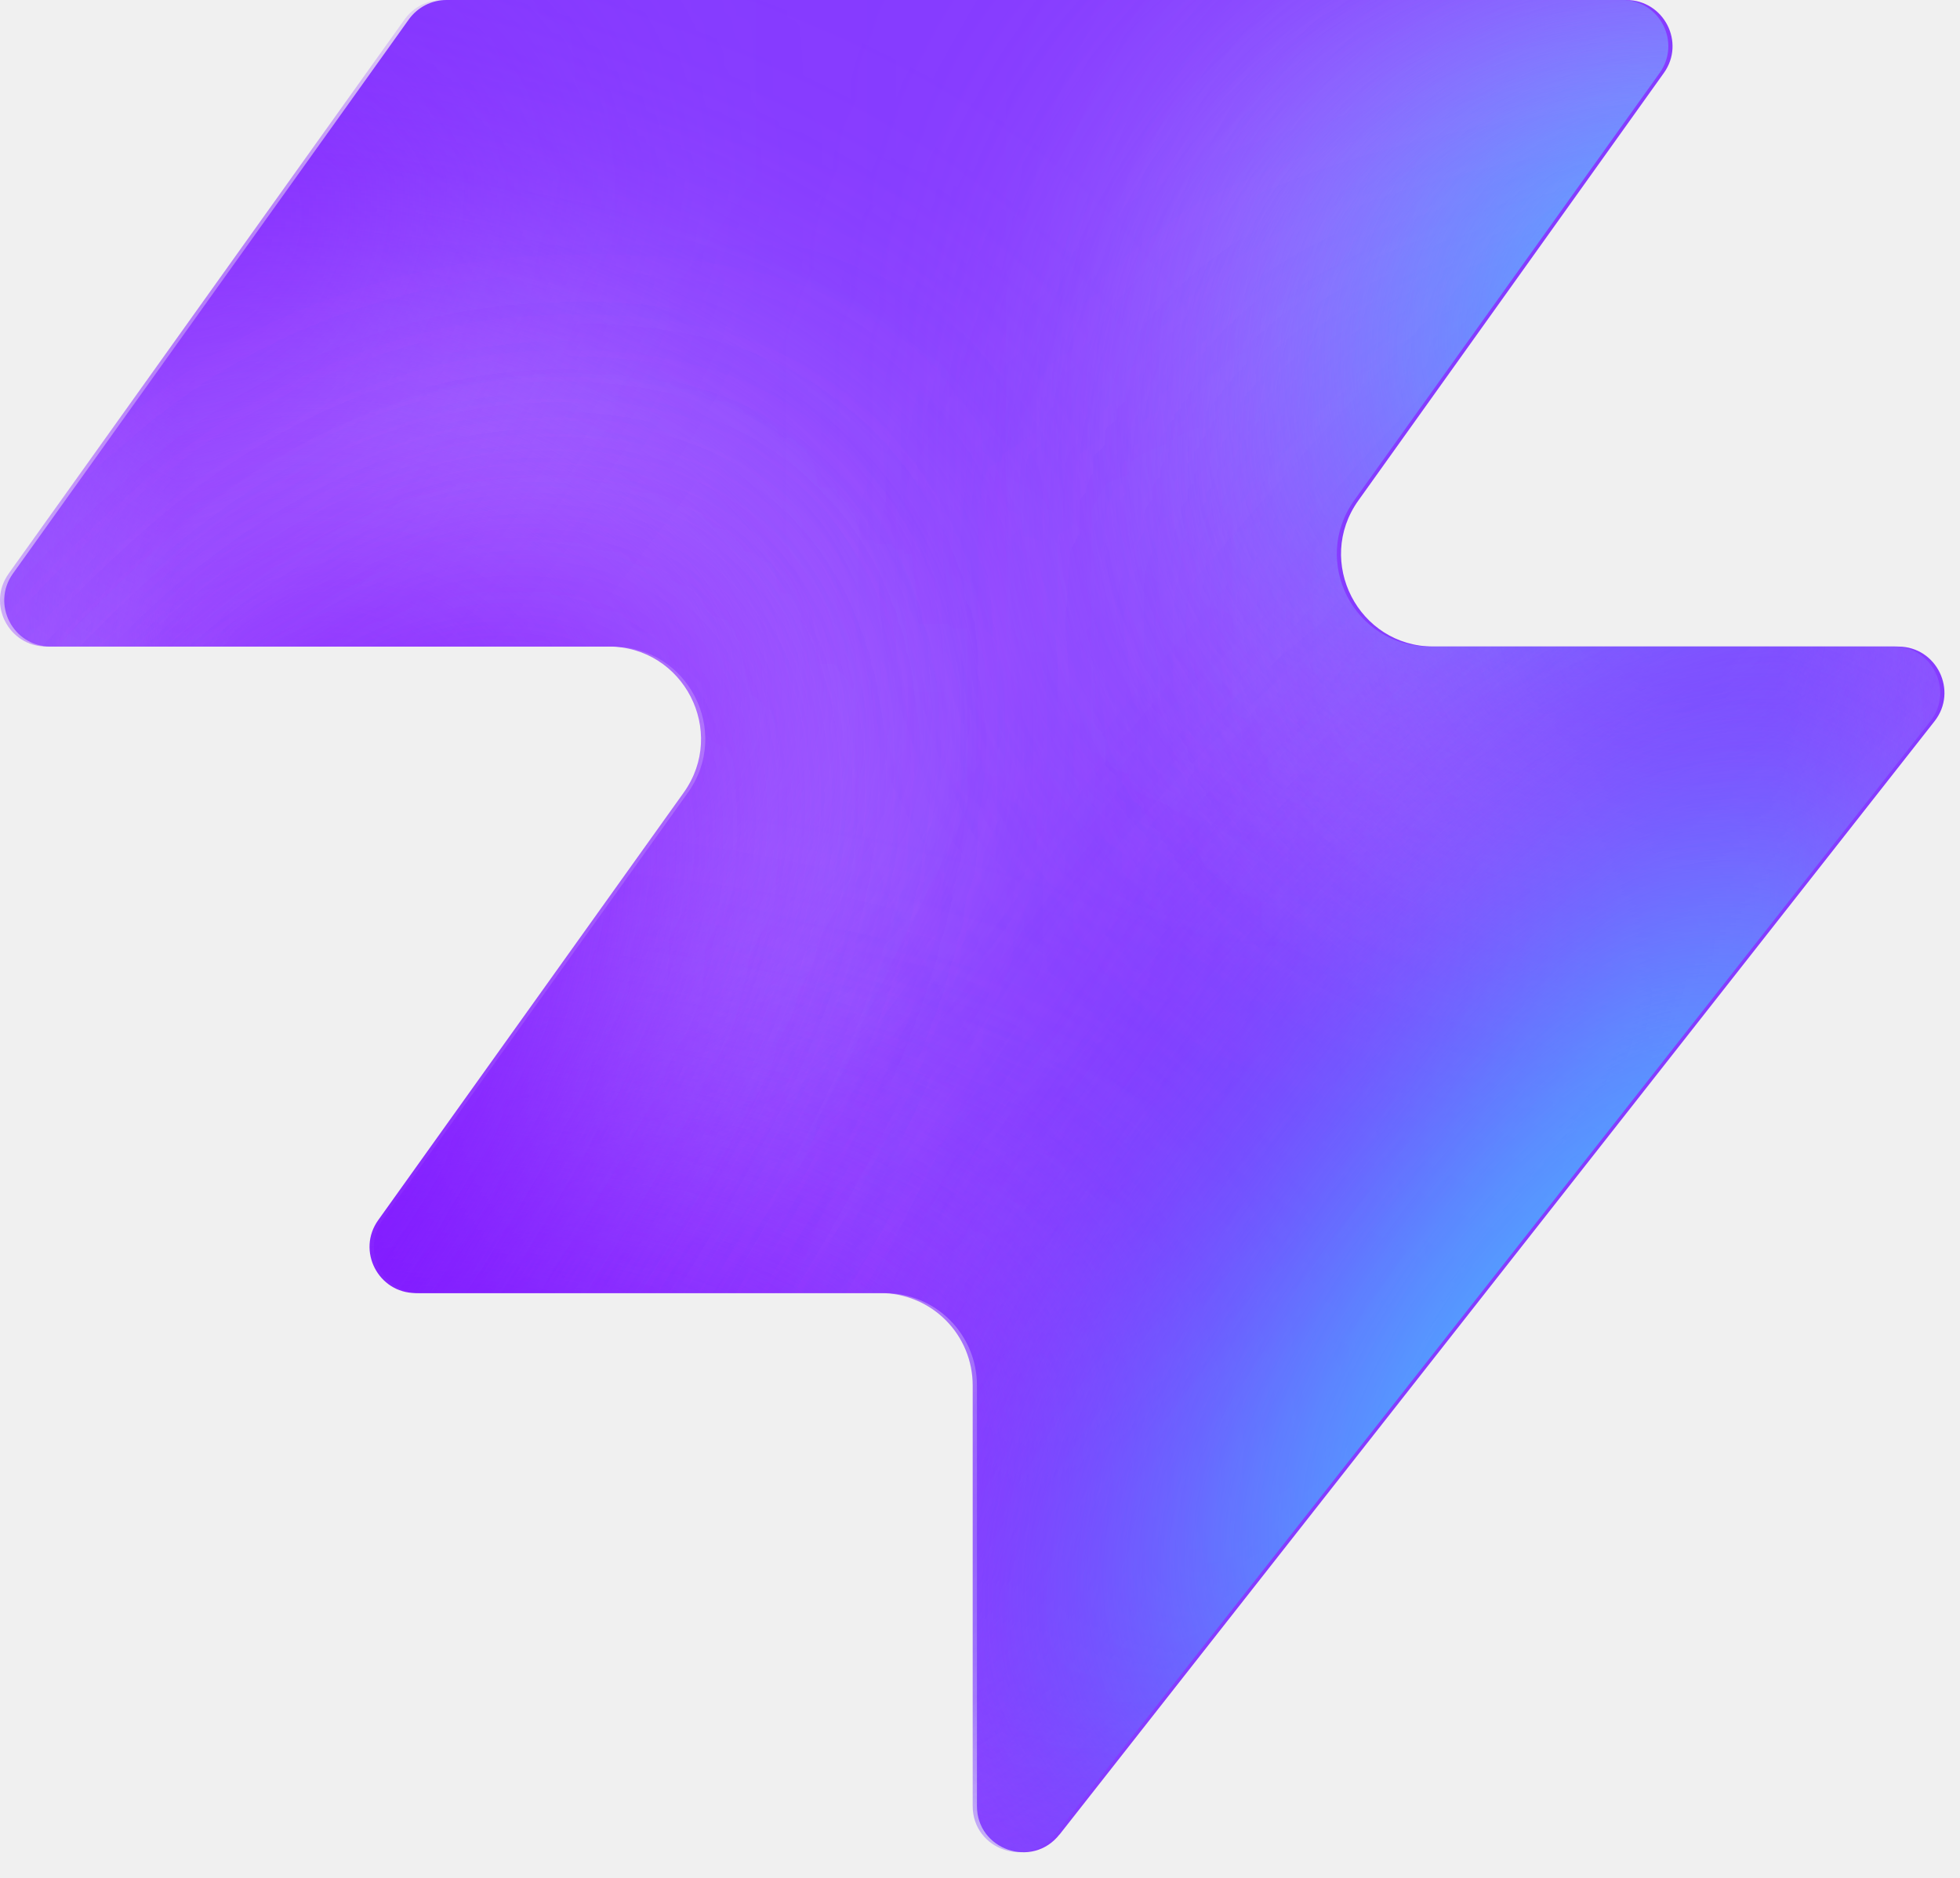
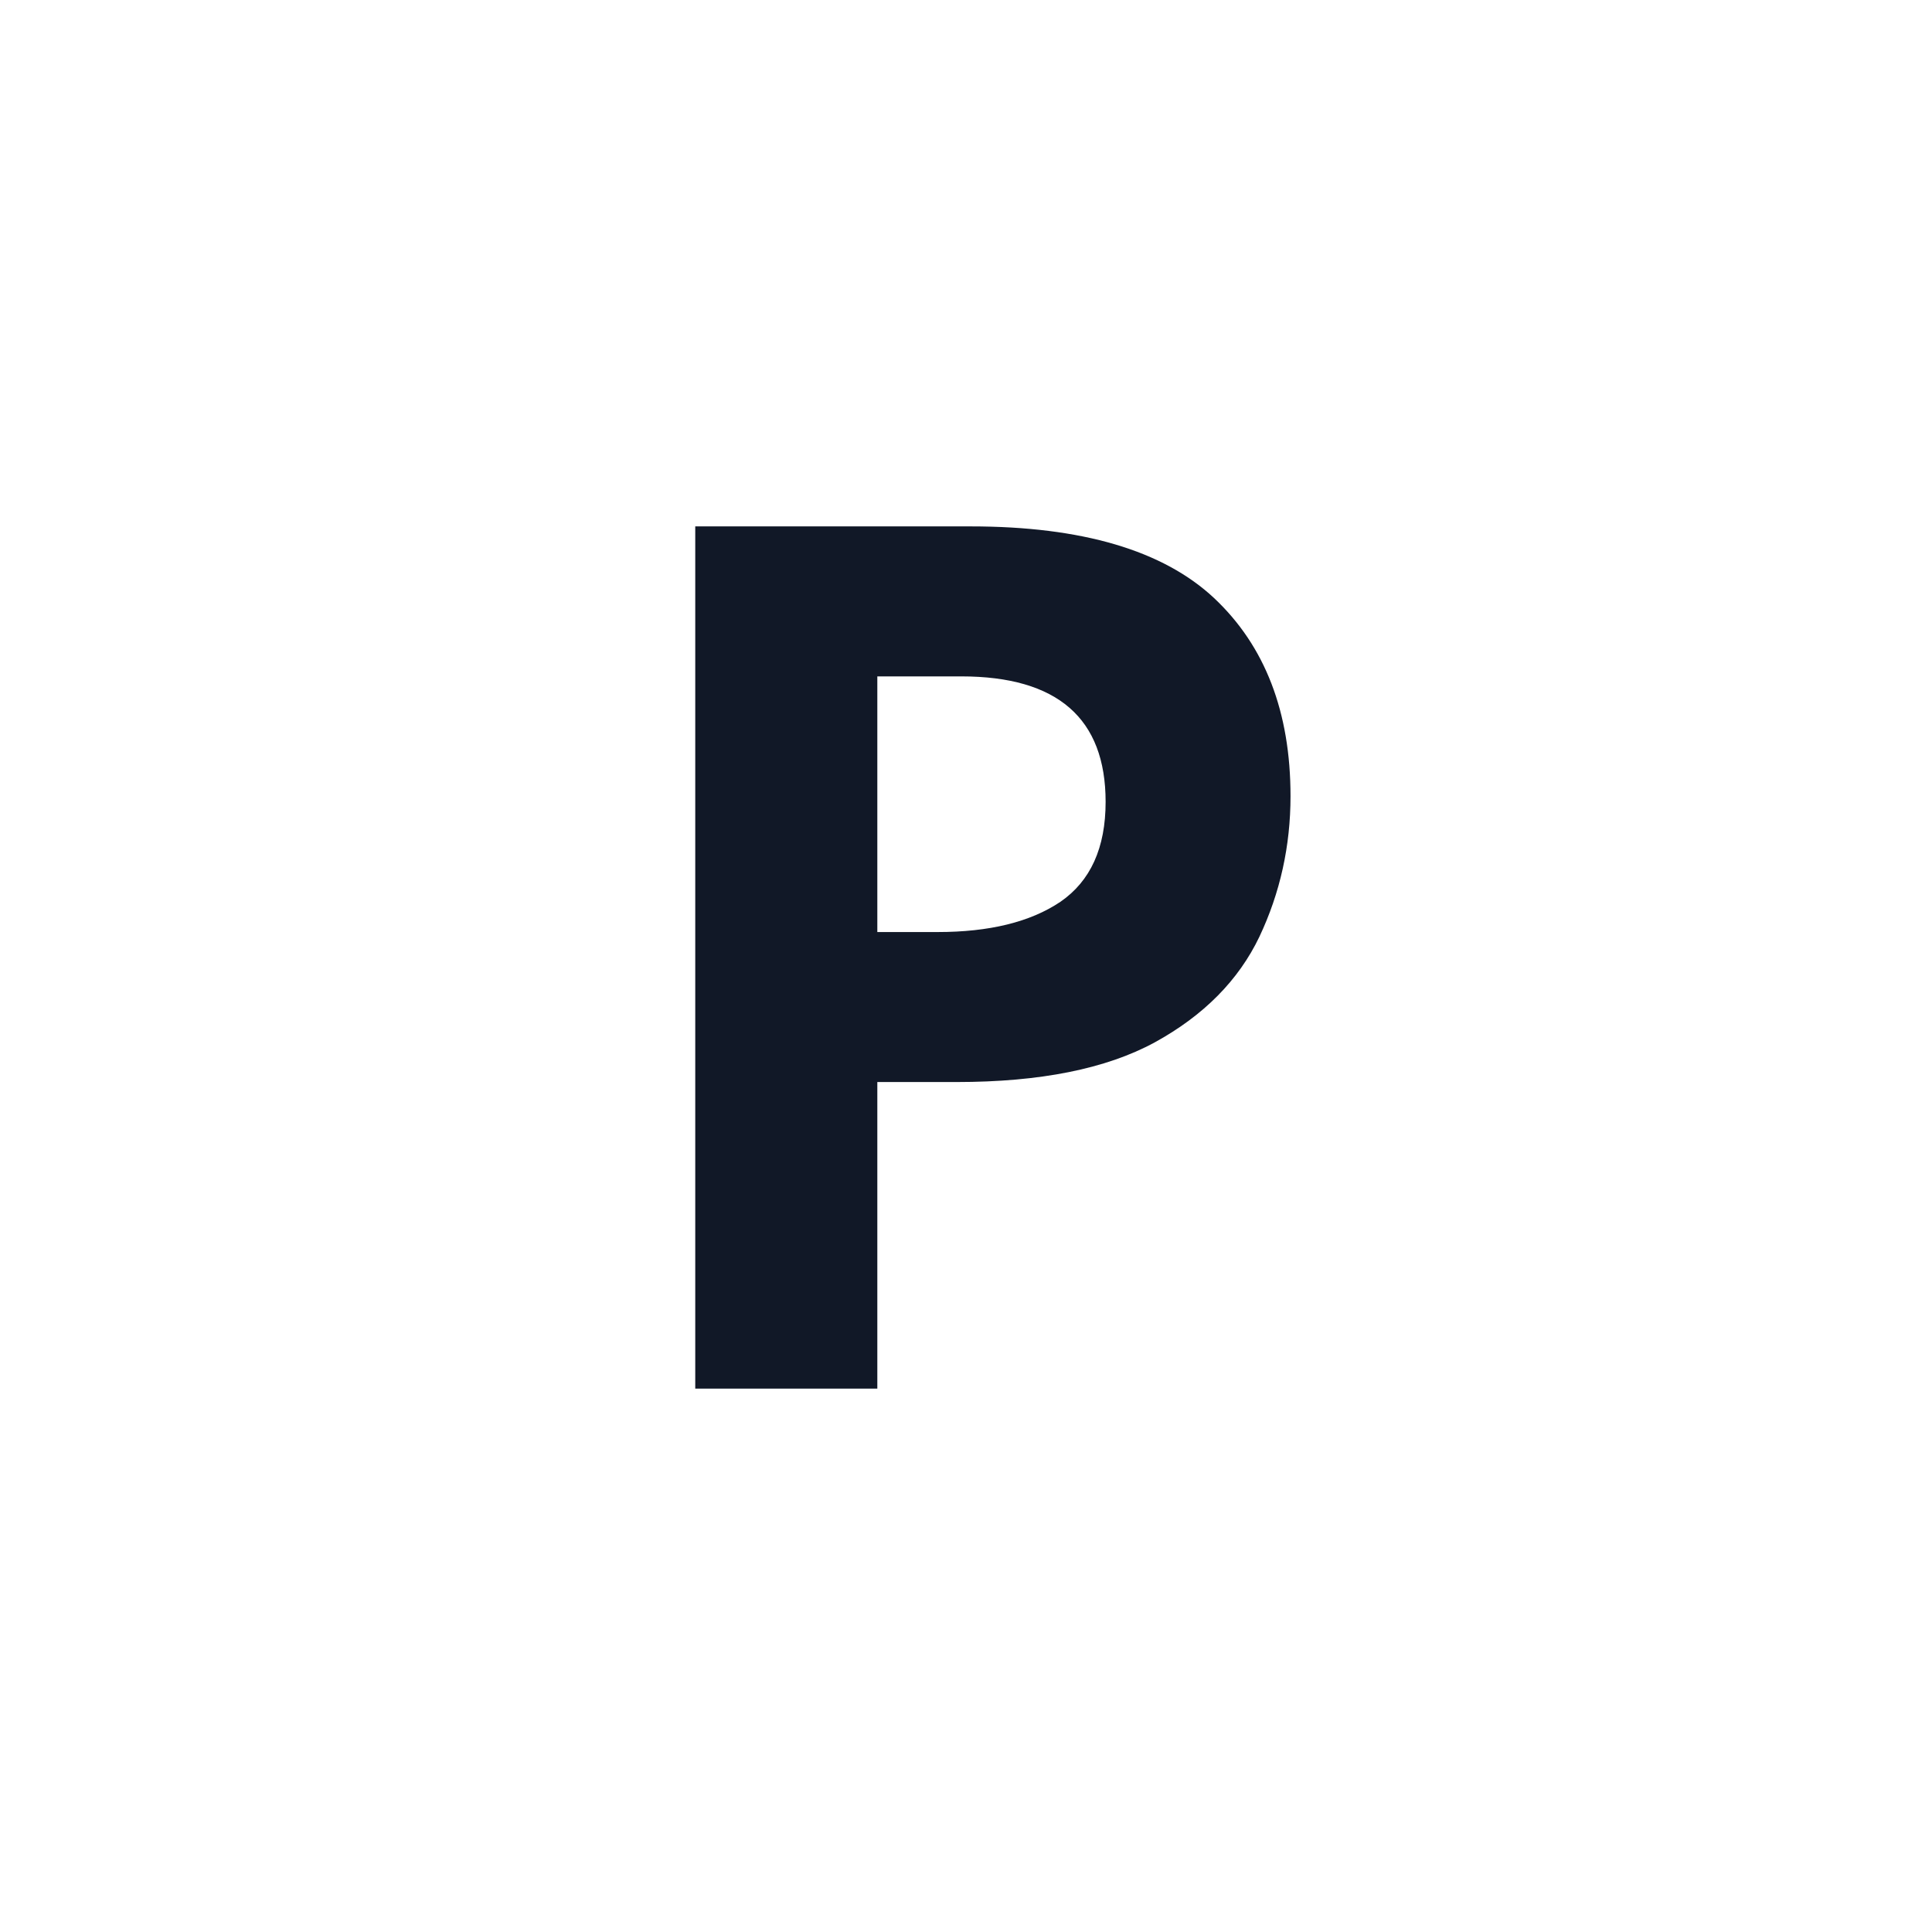
- <svg xmlns="http://www.w3.org/2000/svg" width="48" height="46" fill="none" viewBox="0 0 48 46">
-   <path fill="#863bff" d="M25.946 44.938c-.664.845-2.021.375-2.021-.698V33.937a2.26 2.26 0 0 0-2.262-2.262H10.287c-.92 0-1.456-1.04-.92-1.788l7.48-10.471c1.07-1.497 0-3.578-1.842-3.578H1.237c-.92 0-1.456-1.04-.92-1.788L10.013.474c.214-.297.556-.474.92-.474h28.894c.92 0 1.456 1.04.92 1.788l-7.48 10.471c-1.07 1.498 0 3.579 1.842 3.579h11.377c.943 0 1.473 1.088.89 1.83L25.947 44.94z" style="fill:#863bff;fill:color(display-p3 .525 .23 1);fill-opacity:1" />
-   <mask id="a" width="48" height="46" x="0" y="0" maskUnits="userSpaceOnUse" style="mask-type:alpha">
-     <path fill="#000" d="M25.842 44.938c-.664.844-2.021.375-2.021-.698V33.937a2.26 2.26 0 0 0-2.262-2.262H10.183c-.92 0-1.456-1.04-.92-1.788l7.48-10.471c1.07-1.498 0-3.579-1.842-3.579H1.133c-.92 0-1.456-1.04-.92-1.787L9.91.473c.214-.297.556-.474.92-.474h28.894c.92 0 1.456 1.04.92 1.788l-7.48 10.471c-1.07 1.498 0 3.578 1.842 3.578h11.377c.943 0 1.473 1.088.89 1.832L25.843 44.94z" style="fill:#000;fill-opacity:1" />
-   </mask>
-   <g mask="url(#a)">
-     <g filter="url(#b)">
-       <ellipse cx="5.508" cy="14.704" fill="#ede6ff" rx="5.508" ry="14.704" style="fill:#ede6ff;fill:color(display-p3 .927 .903 1);fill-opacity:1" transform="matrix(.00324 1 1 -.00324 -4.47 31.516)" />
-     </g>
-     <g filter="url(#c)">
-       <ellipse cx="10.399" cy="29.851" fill="#ede6ff" rx="10.399" ry="29.851" style="fill:#ede6ff;fill:color(display-p3 .927 .903 1);fill-opacity:1" transform="matrix(.00324 1 1 -.00324 -39.328 7.883)" />
-     </g>
-     <g filter="url(#d)">
-       <ellipse cx="5.508" cy="30.487" fill="#7e14ff" rx="5.508" ry="30.487" style="fill:#7e14ff;fill:color(display-p3 .492 .077 1);fill-opacity:1" transform="rotate(89.814 -25.913 -14.639)scale(1 -1)" />
-     </g>
-     <g filter="url(#e)">
-       <ellipse cx="5.508" cy="30.599" fill="#7e14ff" rx="5.508" ry="30.599" style="fill:#7e14ff;fill:color(display-p3 .492 .077 1);fill-opacity:1" transform="rotate(89.814 -32.644 -3.334)scale(1 -1)" />
-     </g>
-     <g filter="url(#f)">
-       <ellipse cx="5.508" cy="30.599" fill="#7e14ff" rx="5.508" ry="30.599" style="fill:#7e14ff;fill:color(display-p3 .492 .077 1);fill-opacity:1" transform="matrix(.00324 1 1 -.00324 -34.34 30.47)" />
-     </g>
-     <g filter="url(#g)">
-       <ellipse cx="14.072" cy="22.078" fill="#ede6ff" rx="14.072" ry="22.078" style="fill:#ede6ff;fill:color(display-p3 .927 .903 1);fill-opacity:1" transform="rotate(93.35 24.506 48.493)scale(-1 1)" />
-     </g>
-     <g filter="url(#h)">
-       <ellipse cx="3.47" cy="21.501" fill="#7e14ff" rx="3.47" ry="21.501" style="fill:#7e14ff;fill:color(display-p3 .492 .077 1);fill-opacity:1" transform="rotate(89.009 28.708 47.59)scale(-1 1)" />
-     </g>
-     <g filter="url(#i)">
-       <ellipse cx="3.47" cy="21.501" fill="#7e14ff" rx="3.47" ry="21.501" style="fill:#7e14ff;fill:color(display-p3 .492 .077 1);fill-opacity:1" transform="rotate(89.009 28.708 47.59)scale(-1 1)" />
-     </g>
-     <g filter="url(#j)">
-       <ellipse cx=".387" cy="8.972" fill="#7e14ff" rx="4.407" ry="29.108" style="fill:#7e14ff;fill:color(display-p3 .492 .077 1);fill-opacity:1" transform="rotate(39.51 .387 8.972)" />
-     </g>
-     <g filter="url(#k)">
-       <ellipse cx="47.523" cy="-6.092" fill="#7e14ff" rx="4.407" ry="29.108" style="fill:#7e14ff;fill:color(display-p3 .492 .077 1);fill-opacity:1" transform="rotate(37.892 47.523 -6.092)" />
-     </g>
-     <g filter="url(#l)">
-       <ellipse cx="41.412" cy="6.333" fill="#47bfff" rx="5.971" ry="9.665" style="fill:#47bfff;fill:color(display-p3 .28 .748 1);fill-opacity:1" transform="rotate(37.892 41.412 6.333)" />
-     </g>
-     <g filter="url(#m)">
-       <ellipse cx="-1.879" cy="38.332" fill="#7e14ff" rx="4.407" ry="29.108" style="fill:#7e14ff;fill:color(display-p3 .492 .077 1);fill-opacity:1" transform="rotate(37.892 -1.88 38.332)" />
-     </g>
-     <g filter="url(#n)">
-       <ellipse cx="-1.879" cy="38.332" fill="#7e14ff" rx="4.407" ry="29.108" style="fill:#7e14ff;fill:color(display-p3 .492 .077 1);fill-opacity:1" transform="rotate(37.892 -1.88 38.332)" />
-     </g>
-     <g filter="url(#o)">
-       <ellipse cx="35.651" cy="29.907" fill="#7e14ff" rx="4.407" ry="29.108" style="fill:#7e14ff;fill:color(display-p3 .492 .077 1);fill-opacity:1" transform="rotate(37.892 35.651 29.907)" />
-     </g>
-     <g filter="url(#p)">
-       <ellipse cx="38.418" cy="32.4" fill="#47bfff" rx="5.971" ry="15.297" style="fill:#47bfff;fill:color(display-p3 .28 .748 1);fill-opacity:1" transform="rotate(37.892 38.418 32.4)" />
-     </g>
-   </g>
-   <defs>
-     <filter id="b" width="60.045" height="41.654" x="-19.77" y="16.149" color-interpolation-filters="sRGB" filterUnits="userSpaceOnUse">
-       <feFlood flood-opacity="0" result="BackgroundImageFix" />
-       <feBlend in="SourceGraphic" in2="BackgroundImageFix" result="shape" />
-       <feGaussianBlur result="effect1_foregroundBlur_2002_17158" stdDeviation="7.659" />
-     </filter>
-     <filter id="c" width="90.34" height="51.437" x="-54.613" y="-7.533" color-interpolation-filters="sRGB" filterUnits="userSpaceOnUse">
-       <feFlood flood-opacity="0" result="BackgroundImageFix" />
-       <feBlend in="SourceGraphic" in2="BackgroundImageFix" result="shape" />
-       <feGaussianBlur result="effect1_foregroundBlur_2002_17158" stdDeviation="7.659" />
-     </filter>
-     <filter id="d" width="79.355" height="29.4" x="-49.64" y="2.03" color-interpolation-filters="sRGB" filterUnits="userSpaceOnUse">
-       <feFlood flood-opacity="0" result="BackgroundImageFix" />
-       <feBlend in="SourceGraphic" in2="BackgroundImageFix" result="shape" />
-       <feGaussianBlur result="effect1_foregroundBlur_2002_17158" stdDeviation="4.596" />
-     </filter>
-     <filter id="e" width="79.579" height="29.4" x="-45.045" y="20.029" color-interpolation-filters="sRGB" filterUnits="userSpaceOnUse">
-       <feFlood flood-opacity="0" result="BackgroundImageFix" />
-       <feBlend in="SourceGraphic" in2="BackgroundImageFix" result="shape" />
-       <feGaussianBlur result="effect1_foregroundBlur_2002_17158" stdDeviation="4.596" />
-     </filter>
-     <filter id="f" width="79.579" height="29.4" x="-43.513" y="21.178" color-interpolation-filters="sRGB" filterUnits="userSpaceOnUse">
-       <feFlood flood-opacity="0" result="BackgroundImageFix" />
-       <feBlend in="SourceGraphic" in2="BackgroundImageFix" result="shape" />
-       <feGaussianBlur result="effect1_foregroundBlur_2002_17158" stdDeviation="4.596" />
-     </filter>
-     <filter id="g" width="74.749" height="58.852" x="15.756" y="-17.901" color-interpolation-filters="sRGB" filterUnits="userSpaceOnUse">
-       <feFlood flood-opacity="0" result="BackgroundImageFix" />
-       <feBlend in="SourceGraphic" in2="BackgroundImageFix" result="shape" />
-       <feGaussianBlur result="effect1_foregroundBlur_2002_17158" stdDeviation="7.659" />
-     </filter>
-     <filter id="h" width="61.377" height="25.362" x="23.548" y="2.284" color-interpolation-filters="sRGB" filterUnits="userSpaceOnUse">
-       <feFlood flood-opacity="0" result="BackgroundImageFix" />
-       <feBlend in="SourceGraphic" in2="BackgroundImageFix" result="shape" />
-       <feGaussianBlur result="effect1_foregroundBlur_2002_17158" stdDeviation="4.596" />
-     </filter>
-     <filter id="i" width="61.377" height="25.362" x="23.548" y="2.284" color-interpolation-filters="sRGB" filterUnits="userSpaceOnUse">
-       <feFlood flood-opacity="0" result="BackgroundImageFix" />
-       <feBlend in="SourceGraphic" in2="BackgroundImageFix" result="shape" />
-       <feGaussianBlur result="effect1_foregroundBlur_2002_17158" stdDeviation="4.596" />
-     </filter>
-     <filter id="j" width="56.045" height="63.649" x="-27.636" y="-22.853" color-interpolation-filters="sRGB" filterUnits="userSpaceOnUse">
-       <feFlood flood-opacity="0" result="BackgroundImageFix" />
-       <feBlend in="SourceGraphic" in2="BackgroundImageFix" result="shape" />
-       <feGaussianBlur result="effect1_foregroundBlur_2002_17158" stdDeviation="4.596" />
-     </filter>
-     <filter id="k" width="54.814" height="64.646" x="20.116" y="-38.415" color-interpolation-filters="sRGB" filterUnits="userSpaceOnUse">
-       <feFlood flood-opacity="0" result="BackgroundImageFix" />
-       <feBlend in="SourceGraphic" in2="BackgroundImageFix" result="shape" />
-       <feGaussianBlur result="effect1_foregroundBlur_2002_17158" stdDeviation="4.596" />
-     </filter>
-     <filter id="l" width="33.541" height="35.313" x="24.641" y="-11.323" color-interpolation-filters="sRGB" filterUnits="userSpaceOnUse">
-       <feFlood flood-opacity="0" result="BackgroundImageFix" />
-       <feBlend in="SourceGraphic" in2="BackgroundImageFix" result="shape" />
-       <feGaussianBlur result="effect1_foregroundBlur_2002_17158" stdDeviation="4.596" />
-     </filter>
-     <filter id="m" width="54.814" height="64.646" x="-29.286" y="6.009" color-interpolation-filters="sRGB" filterUnits="userSpaceOnUse">
-       <feFlood flood-opacity="0" result="BackgroundImageFix" />
-       <feBlend in="SourceGraphic" in2="BackgroundImageFix" result="shape" />
-       <feGaussianBlur result="effect1_foregroundBlur_2002_17158" stdDeviation="4.596" />
-     </filter>
-     <filter id="n" width="54.814" height="64.646" x="-29.286" y="6.009" color-interpolation-filters="sRGB" filterUnits="userSpaceOnUse">
-       <feFlood flood-opacity="0" result="BackgroundImageFix" />
-       <feBlend in="SourceGraphic" in2="BackgroundImageFix" result="shape" />
-       <feGaussianBlur result="effect1_foregroundBlur_2002_17158" stdDeviation="4.596" />
-     </filter>
-     <filter id="o" width="54.814" height="64.646" x="8.244" y="-2.416" color-interpolation-filters="sRGB" filterUnits="userSpaceOnUse">
-       <feFlood flood-opacity="0" result="BackgroundImageFix" />
-       <feBlend in="SourceGraphic" in2="BackgroundImageFix" result="shape" />
-       <feGaussianBlur result="effect1_foregroundBlur_2002_17158" stdDeviation="4.596" />
-     </filter>
-     <filter id="p" width="39.409" height="43.623" x="18.713" y="10.588" color-interpolation-filters="sRGB" filterUnits="userSpaceOnUse">
-       <feFlood flood-opacity="0" result="BackgroundImageFix" />
-       <feBlend in="SourceGraphic" in2="BackgroundImageFix" result="shape" />
-       <feGaussianBlur result="effect1_foregroundBlur_2002_17158" stdDeviation="4.596" />
-     </filter>
-   </defs>
+ <svg xmlns="http://www.w3.org/2000/svg" viewBox="0 0 32 32">
+   <rect width="32" height="32" fill="#ffffff" />
+   <text x="16" y="23" text-anchor="middle" font-family="system-ui, sans-serif" font-size="20" font-weight="600" fill="#111827">P</text>
</svg>
